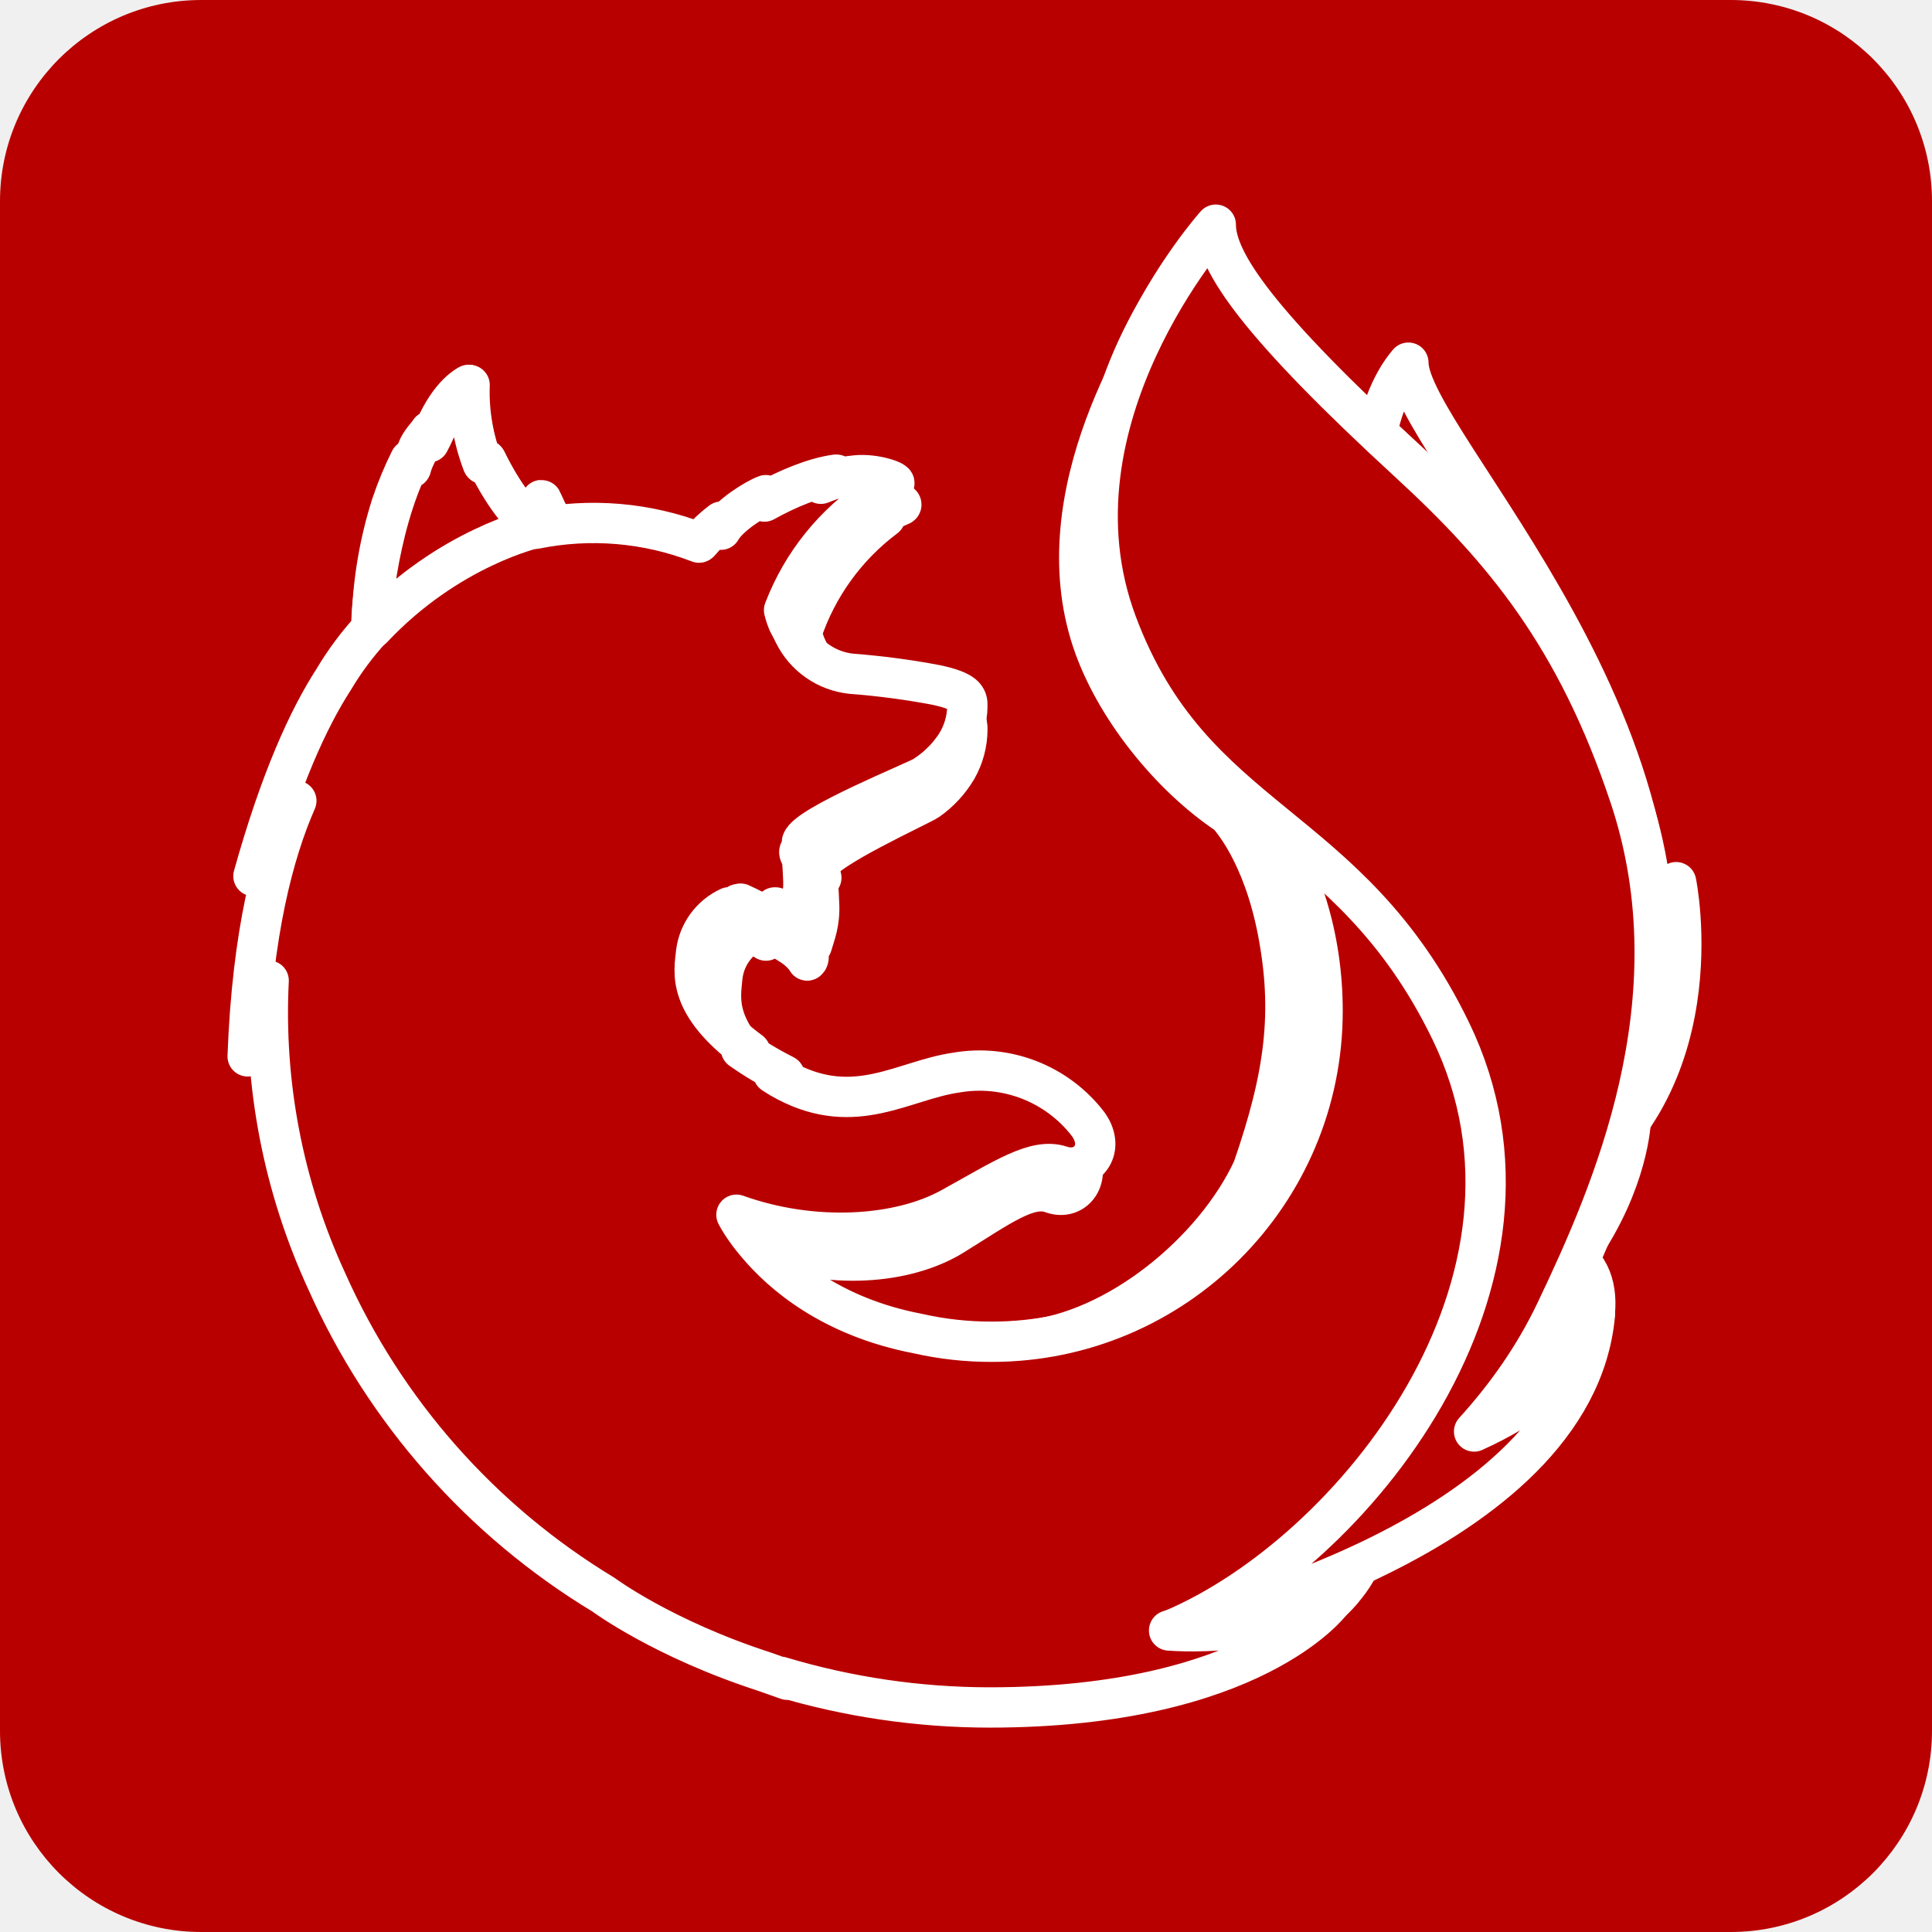
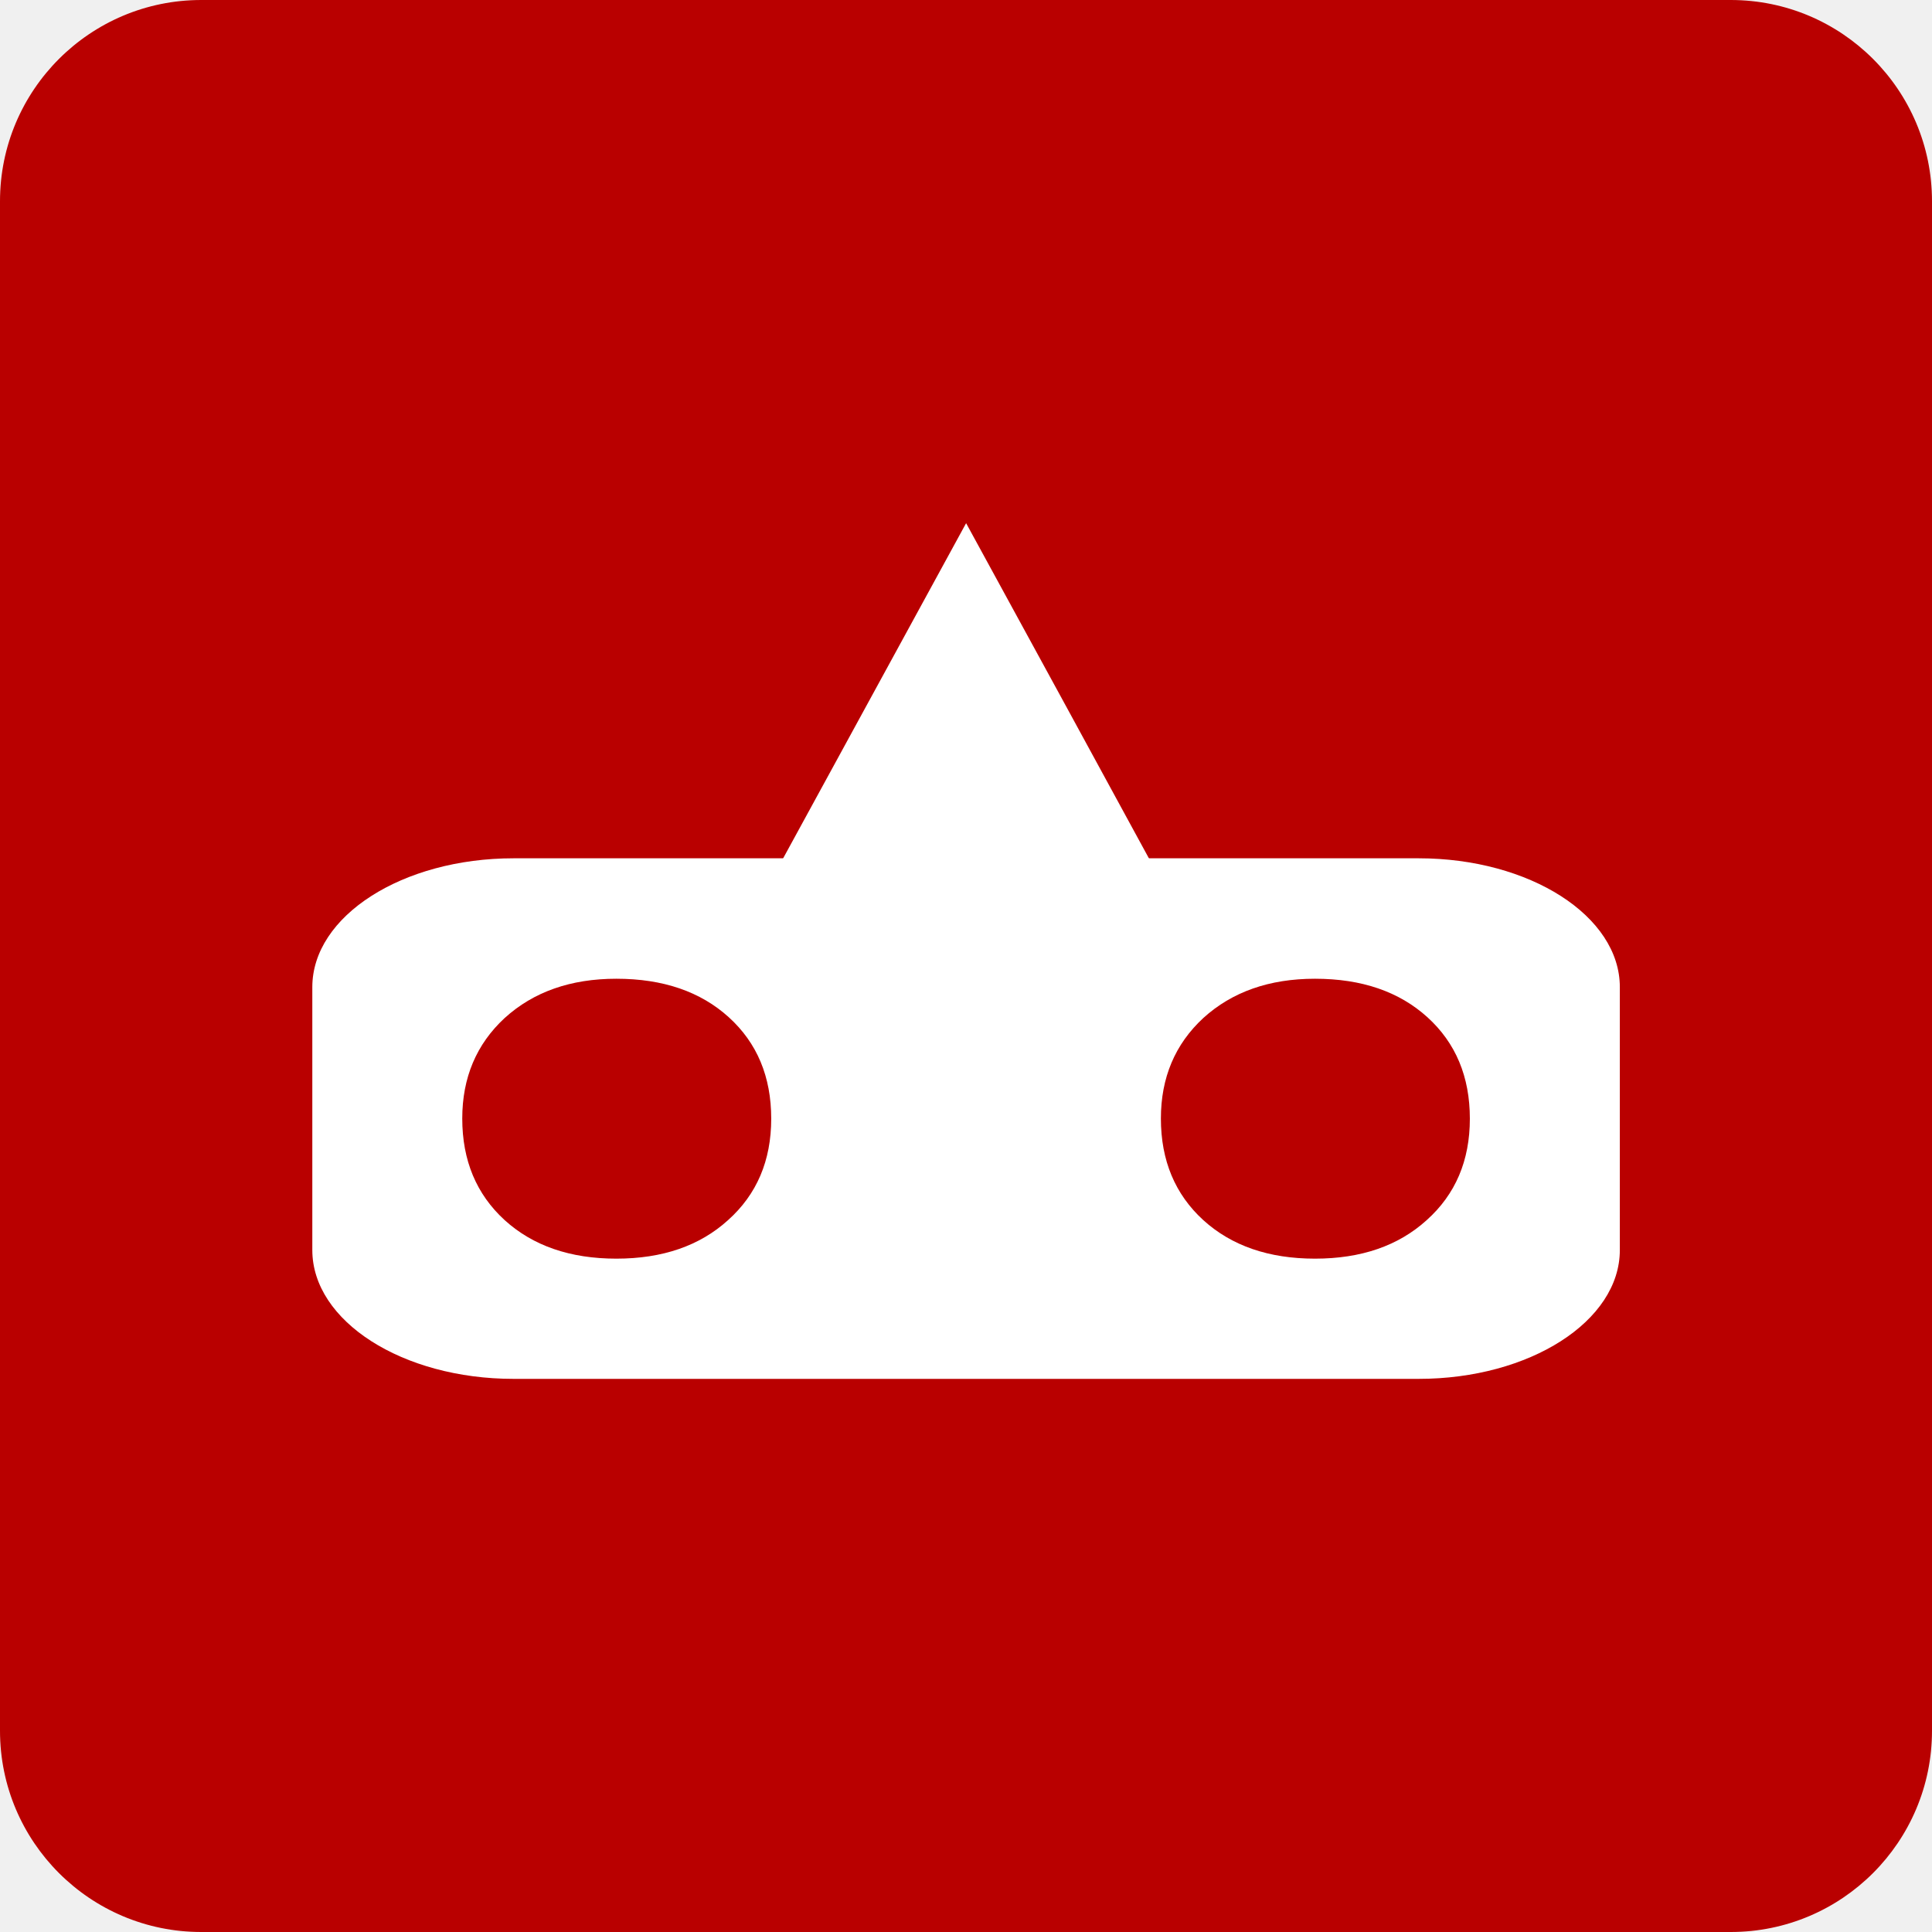
- <svg xmlns="http://www.w3.org/2000/svg" viewBox="0 0 12.7 12.7" height="48" width="48">
-   <rect ry="1.323" rx="1.323" y="300.775" x="-42.934" height="12.7" width="12.7" fill="#b90000" transform="translate(42.934 -300.775)" />
-   <g fill="#b90000" stroke="#fff" stroke-width=".265" stroke-linecap="round" stroke-linejoin="round">
-     <path d="M9.258 2.384c-.237.276-.348.898-.107 1.528.24.63.609.493.839 1.135.303.848.162 1.987.162 1.987s.364 1.056.618-.066c.563-2.106-1.512-4.065-1.512-4.584z" />
-     <path d="M9.658 9.436a2.445 2.445 0 0 1-.298.18 6.973 6.973 0 0 0 .379-.623c.094-.104.18-.205.25-.314a2.91 2.91 0 0 0 .112-.196c.247-.444.52-1.164.527-1.903v-.057a2.551 2.551 0 0 0-.056-.552l.005.042-.006-.032.01.059c.05.428.014.845-.166 1.153l-.008.013a3.84 3.84 0 0 0 .02-1.501s-.041-.252-.35-1.015c-.178-.439-.494-.8-.773-1.062-.244-.302-.466-.505-.589-.634-.255-.27-.363-.471-.407-.603-.038-.019-.526-.493-.565-.511-.213.33-.883 1.363-.564 2.329.145.437.51.891.892 1.146.017.02.228.248.328.764.103.533.049.95-.164 1.565-.25.54-.892 1.073-1.493 1.128-1.284.117-1.754-.645-1.754-.645.459.184.966.145 1.275-.045.31-.192.499-.335.651-.279.15.056.27-.106.163-.275a.777.777 0 0 0-.786-.342c-.312.05-.597.297-1.005.058a.847.847 0 0 1-.076-.05c-.027-.018.087.027.06.007a1.991 1.991 0 0 1-.256-.17c-.006-.006.062.021.056.016-.382-.315-.334-.527-.322-.66a.382.382 0 0 1 .196-.298c.056.03.091.054.091.054l-.037-.075c.005-.002.009 0 .014-.003.046.023.148.08.202.116.07.05.092.093.092.093s.018-.01.005-.053a.277.277 0 0 0-.096-.13h.005a.804.804 0 0 1 .117.082c.02-.071.055-.146.047-.278-.005-.094-.002-.118-.019-.154-.015-.031.008-.043.034-.011a.325.325 0 0 0-.022-.073v-.002c.032-.112.676-.401.723-.435a.667.667 0 0 0 .19-.206.528.528 0 0 0 .069-.258c.003-.088-.037-.146-.689-.215-.178-.017-.282-.146-.341-.265a1.762 1.762 0 0 0-.033-.072.574.574 0 0 1-.026-.084 1.57 1.57 0 0 1 .549-.76c.014-.013-.058.003-.043-.01.016-.015.126-.059.146-.069.025-.012-.108-.068-.225-.054-.12.013-.145.027-.209.055.027-.027.11-.061.091-.061-.129.02-.289.095-.426.18a.106.106 0 0 1 .009-.044c-.064.027-.22.137-.266.23a.439.439 0 0 0 .002-.054.837.837 0 0 0-.13.137l-.003.002c-.37-.15-.696-.159-.971-.092-.06-.06-.09-.016-.227-.318-.01-.018.007.018 0 0-.023-.058.014.078 0 0-.23.182-.534.389-.68.534-.001.006.17-.048 0 0-.06.017-.055.052-.064.371-.002.025 0 .052-.002.074a2.046 2.046 0 0 0-.226.338c-.15.26-.316.664-.477 1.303a3.312 3.312 0 0 1 .256-.499c-.134.34-.263.872-.289 1.693a4.79 4.79 0 0 1 .124-.502 4.685 4.685 0 0 0 .344 1.992c.093.226.246.569.506.945a4.467 4.467 0 0 0 3.247 1.395 4.47 4.47 0 0 0 3.352-1.509z" />
-     <path d="M8.672 10.061c1.613-.187 2.327-1.849 1.41-1.882-.828-.026-2.174 1.97-1.41 1.882zm1.526-2.221c1.11-.646.82-2.041.82-2.041s-.428.497-.719 1.29c-.287.786-.768 1.14-.101.75z" />
-     <path d="M6.675 10.887c1.547.493 2.877-.725 2.057-1.133-.745-.367-2.792.9-2.057 1.133z" />
-     <path d="M10.313 8.432c.038-.053.089-.223.134-.299.273-.441.275-.793.275-.8.165-.825.15-1.161.048-1.784-.081-.501-.439-1.219-.748-1.565-.319-.356-.094-.24-.403-.5-.27-.3-.533-.597-.676-.717-1.033-.863-1.01-1.046-.99-1.078l-.014.017-.021-.09s-.565.564-.683 1.505c-.078.614.152 1.255.485 1.664a3.777 3.777 0 0 0 .584.575c.252.36.39.806.39 1.286 0 1.2-.974 2.174-2.175 2.174a2.183 2.183 0 0 1-.487-.054c-.567-.109-.894-.394-1.057-.589-.094-.11-.134-.192-.134-.192.508.182 1.07.144 1.411-.045.345-.19.553-.332.722-.276.166.055.299-.106.18-.273a.899.899 0 0 0-.87-.34c-.345.05-.66.295-1.112.058a.954.954 0 0 1-.085-.05c-.03-.017.097.027.068.008a2.245 2.245 0 0 1-.284-.17c-.007-.005.068.022.061.016-.422-.311-.37-.521-.356-.653a.379.379 0 0 1 .217-.296c.062.03.1.054.1.054l-.04-.075c.005-.002.01 0 .015-.003.05.022.164.08.223.115a.31.31 0 0 1 .103.093s.02-.01.005-.053a.276.276 0 0 0-.106-.13h.005a.9.9 0 0 1 .13.082c.022-.07.06-.144.052-.276-.005-.093-.003-.117-.021-.152-.016-.031.01-.043.037-.011a.298.298 0 0 0-.024-.073v-.002c.036-.11.749-.397.8-.43a.696.696 0 0 0 .21-.205.484.484 0 0 0 .077-.257c.002-.054-.014-.097-.203-.138a5.07 5.07 0 0 0-.559-.074.476.476 0 0 1-.378-.263 1.646 1.646 0 0 0-.037-.072.526.526 0 0 1-.028-.083 1.57 1.57 0 0 1 .607-.753c.016-.013-.063.003-.048-.01.019-.015.14-.059.163-.069.027-.011-.12-.067-.25-.054-.132.014-.16.028-.23.055.029-.027.122-.06.1-.06-.143.019-.32.093-.471.177a.096.096 0 0 1 .009-.042c-.07.026-.244.135-.295.227a.391.391 0 0 0 .003-.053.878.878 0 0 0-.144.136l-.003.002a1.922 1.922 0 0 0-1.075-.091c-.067-.06-.174-.151-.326-.45-.01-.018-.015.037-.023.02a1.376 1.376 0 0 1-.09-.516s-.121.055-.222.288c-.019.041-.03.064-.043.087-.005.007.013-.076.01-.071-.018.03-.063.07-.083.125-.014.04-.033.062-.045.111l-.003.005c-.001-.014.003-.06 0-.05a2.338 2.338 0 0 0-.122.295 2.755 2.755 0 0 0-.128.739c-.002.024 0 .05-.002.072a2.024 2.024 0 0 0-.25.336c-.166.257-.35.658-.527 1.292a3.16 3.16 0 0 1 .282-.495c-.148.337-.29.865-.32 1.68a4.343 4.343 0 0 1 .138-.498 4.215 4.215 0 0 0 .381 1.974 4.593 4.593 0 0 0 1.819 2.062s.39.29 1.06.507l.15.053-.046-.02a4.802 4.802 0 0 0 1.374.202c1.735 0 2.247-.695 2.247-.695s-.002 0-.005.004q.037-.035.07-.072c-.273.258-.898.275-1.131.257.398-.117.66-.216 1.17-.412q.09-.033.183-.075l.02-.01a.317.317 0 0 0 .038-.017 3.459 3.459 0 0 0 .695-.435c.513-.41.624-.808.682-1.07a1.473 1.473 0 0 1-.051.121c-.132.282-.424.455-.742.604a6.824 6.824 0 0 0 .42-.619c.104-.102.136-.263.213-.371z" />
-     <path d="M9.69 9.41c.209-.23.396-.493.538-.792.366-.768.93-2.046.486-3.38-.352-1.055-.835-1.631-1.448-2.195-.996-.915-1.274-1.323-1.274-1.566 0 0-1.15 1.282-.651 2.619.499 1.336 1.52 1.287 2.196 2.682.795 1.642-.644 3.433-1.833 3.935.073-.017 2.644-.598 2.78-2.07-.004.028-.062.435-.794.767zM3.197 3.027c-.01-.018-.016.037-.024.02a1.315 1.315 0 0 1-.086-.516s-.122.056-.223.288c-.019.042-.031.065-.043.088-.006.007.012-.077.01-.072-.018.03-.063.071-.083.123-.016.042-.033.064-.046.116-.004.014.004-.063 0-.053-.234.454-.279 1.14-.254 1.11.5-.533 1.073-.66 1.073-.66-.061-.044-.194-.174-.324-.444z" />
+ <svg xmlns="http://www.w3.org/2000/svg" viewBox="0 0 12.7 12.7" height="48" width="48" version="1.1" id="svg26">
+   <defs id="defs30" />
+   <rect ry="1.323" rx="1.323" y="300.775" x="-42.934" height="12.7" width="12.7" id="rect10" fill="#b90000" transform="translate(42.934 -300.775)" />
+   <g aria-label="S" transform="rotate(90)" style="font-style:normal;font-variant:normal;font-weight:normal;font-stretch:normal;font-size:8.467px;line-height:125%;font-family:Courier;-inkscape-font-specification:'Courier, Normal';font-variant-ligatures:normal;font-variant-caps:normal;font-variant-numeric:normal;font-feature-settings:normal;text-align:start;letter-spacing:0px;word-spacing:0px;writing-mode:lr-tb;text-anchor:start;fill:#ffffff;fill-opacity:1;stroke:none;stroke-width:0.265px;stroke-linecap:butt;stroke-linejoin:miter;stroke-opacity:1" id="text36" />
+   <rect style="fill:#ffffff;fill-opacity:1;stroke:none;stroke-width:0.212" id="rect48" width="8.595" height="3.422" x="2.053" y="5.642" rx="1.323" ry="0.847" />
+   <g aria-label="." style="font-style:normal;font-variant:normal;font-weight:normal;font-stretch:normal;font-size:10.583px;line-height:125%;font-family:Courier;-inkscape-font-specification:'Courier, Normal';font-variant-ligatures:normal;font-variant-caps:normal;font-variant-numeric:normal;font-feature-settings:normal;text-align:start;letter-spacing:0px;word-spacing:0px;writing-mode:lr-tb;text-anchor:start;fill:#b90000;fill-opacity:1;stroke:none;stroke-width:0.265px;stroke-linecap:butt;stroke-linejoin:miter;stroke-opacity:1" id="text52" transform="translate(-2.192353,1.080754)">
+     <path d="m 5.231,6.272 q 0,-0.403 0.279,-0.661 0.284,-0.258 0.734,-0.258 0.46,0 0.739,0.253 0.279,0.253 0.279,0.667 0,0.413 -0.284,0.667 -0.279,0.253 -0.734,0.253 -0.455,0 -0.734,-0.253 Q 5.231,6.685 5.231,6.272 Z" id="path864" />
  </g>
+   <g transform="translate(2.400124,1.080754)" aria-label="." style="font-style:normal;font-variant:normal;font-weight:normal;font-stretch:normal;font-size:10.583px;line-height:125%;font-family:Courier;-inkscape-font-specification:'Courier, Normal';font-variant-ligatures:normal;font-variant-caps:normal;font-variant-numeric:normal;font-feature-settings:normal;text-align:start;letter-spacing:0px;word-spacing:0px;writing-mode:lr-tb;text-anchor:start;fill:#b90000;fill-opacity:1;stroke:none;stroke-width:0.265px;stroke-linecap:butt;stroke-linejoin:miter;stroke-opacity:1" id="g946">
+     <path d="m 5.231,6.272 q 0,-0.403 0.279,-0.661 0.284,-0.258 0.734,-0.258 0.46,0 0.739,0.253 0.279,0.253 0.279,0.667 0,0.413 -0.284,0.667 -0.279,0.253 -0.734,0.253 -0.455,0 -0.734,-0.253 Q 5.231,6.685 5.231,6.272 Z" id="path944" />
+   </g>
+   <path style="fill:#ffffff;fill-opacity:1;stroke:none;stroke-width:0.48" id="path970" d="m 8.207,5.334 -1.857,2e-7 -1.857,-2e-7 0.929,-1.609 0.929,-1.609 0.929,1.609 z" transform="matrix(0.7122603,0,0,0.7532659,1.827147,1.84517)" />
</svg>
